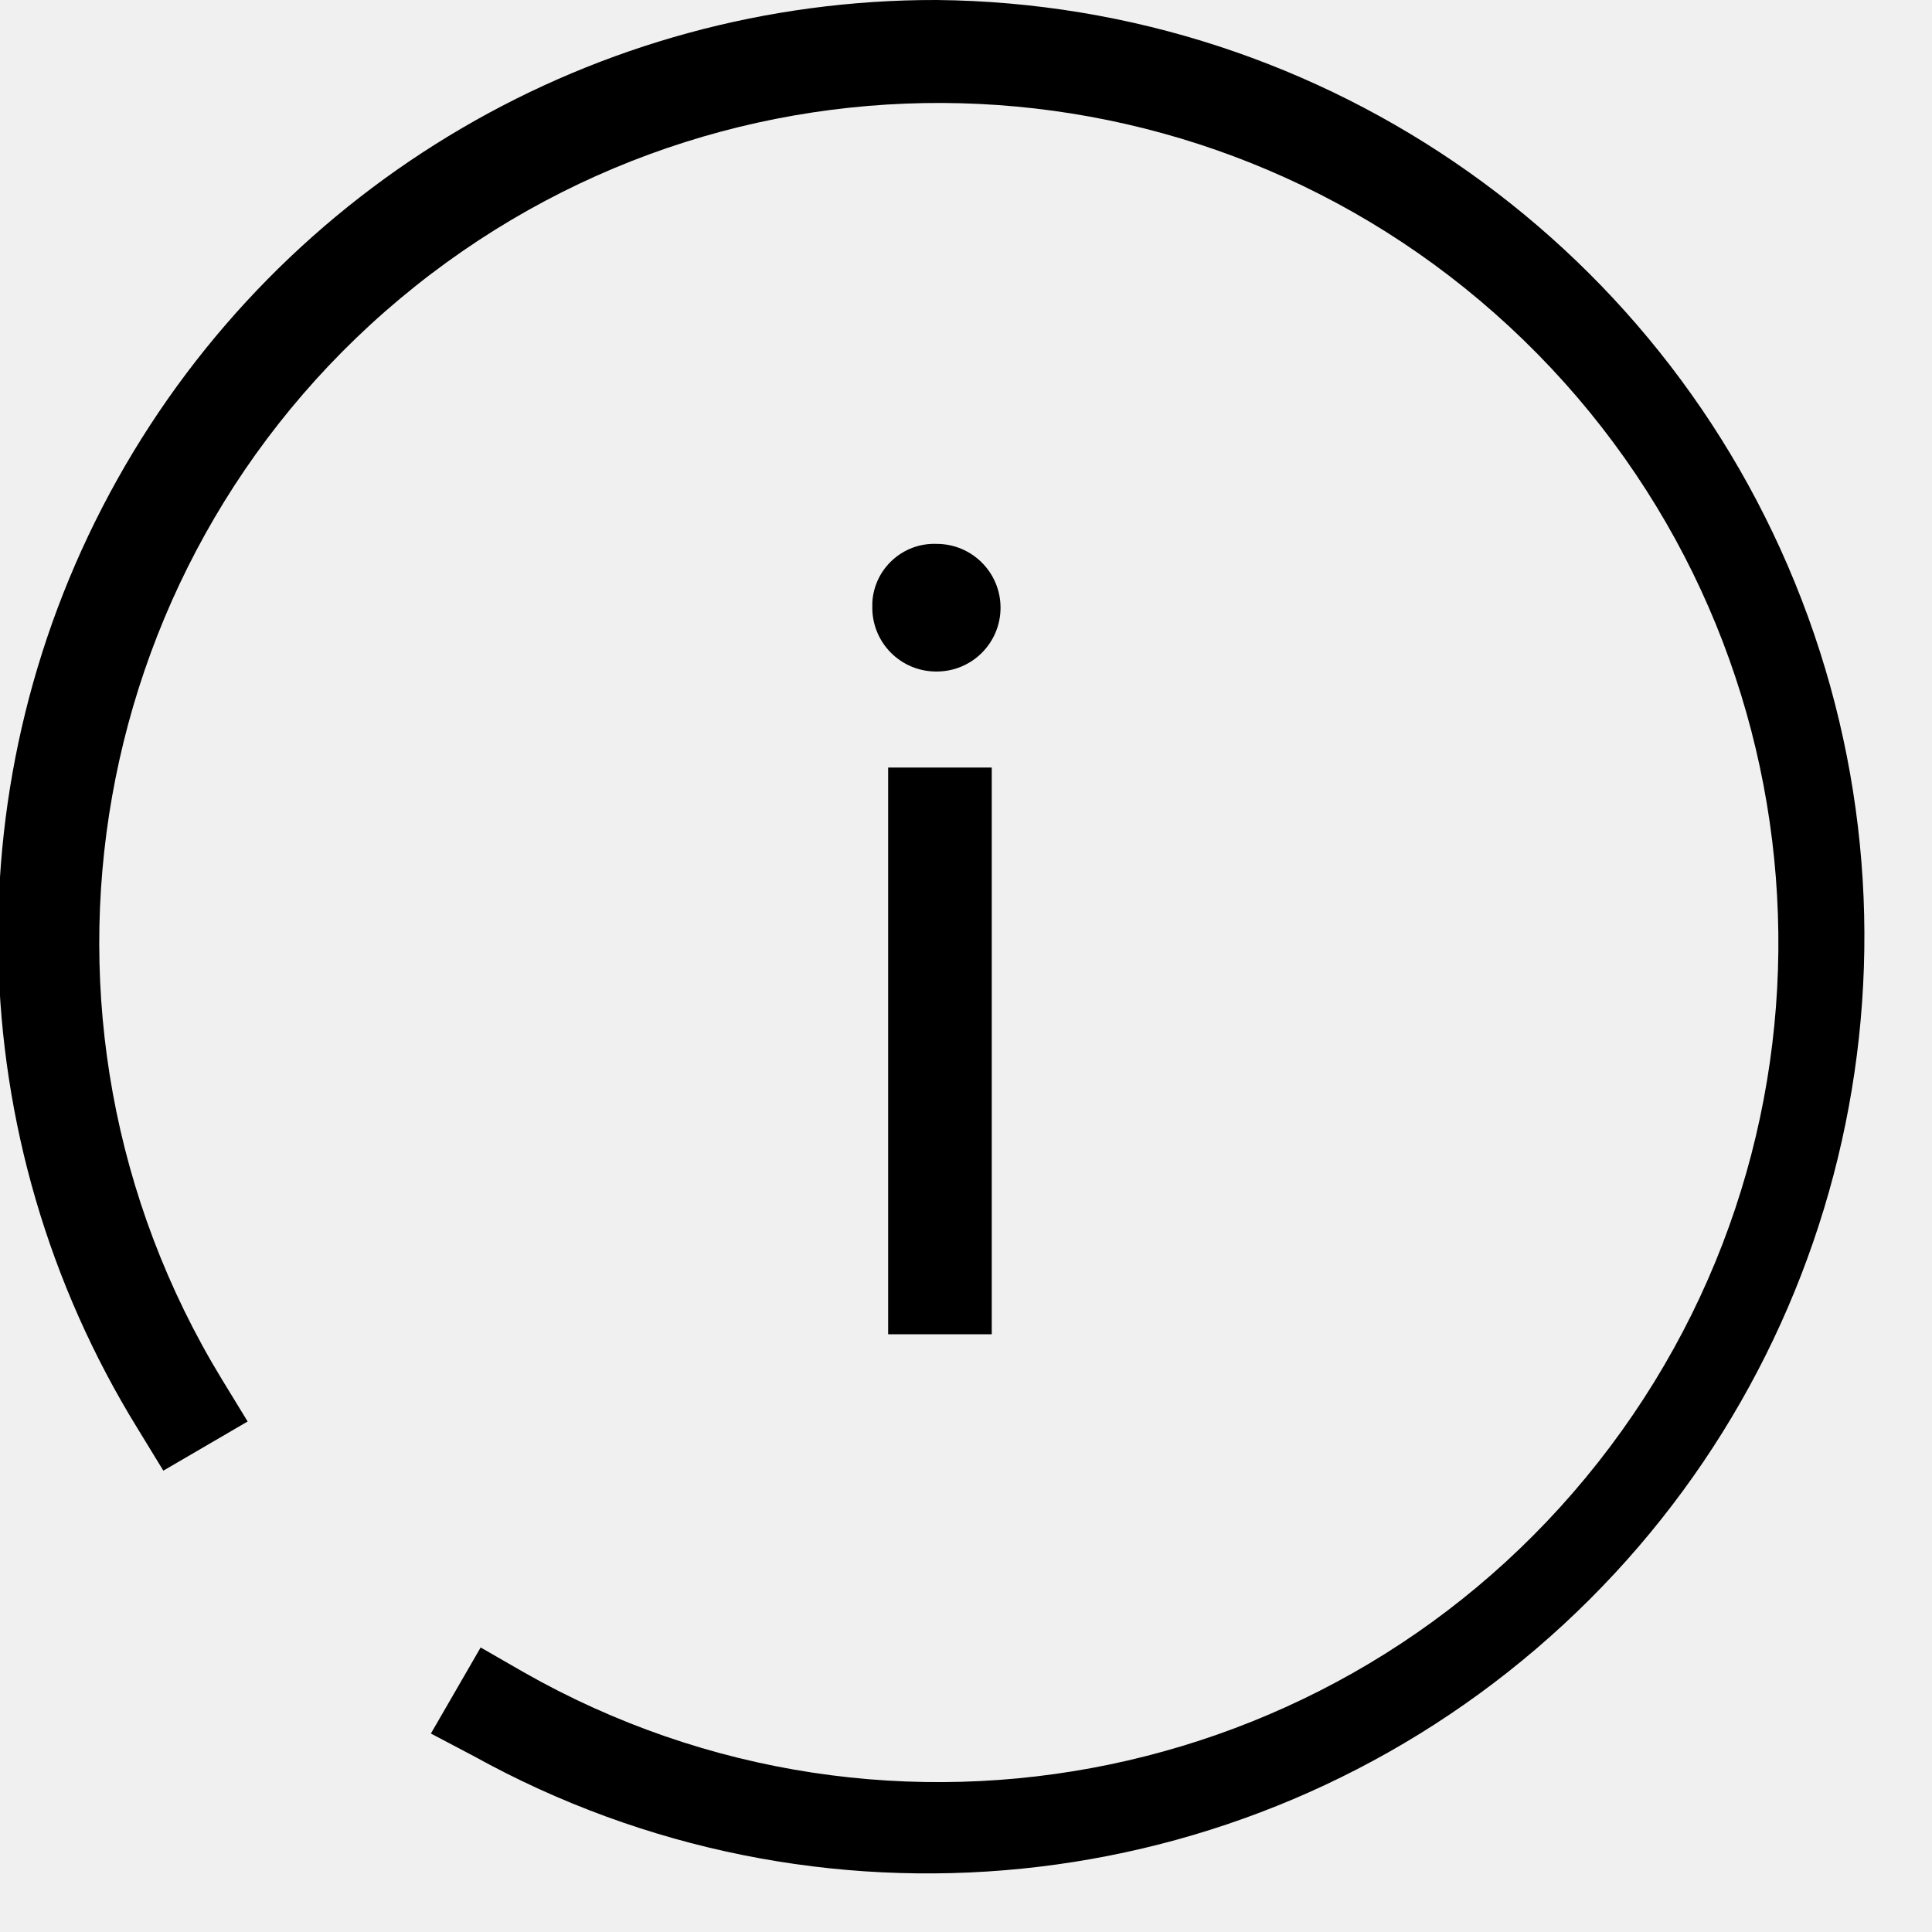
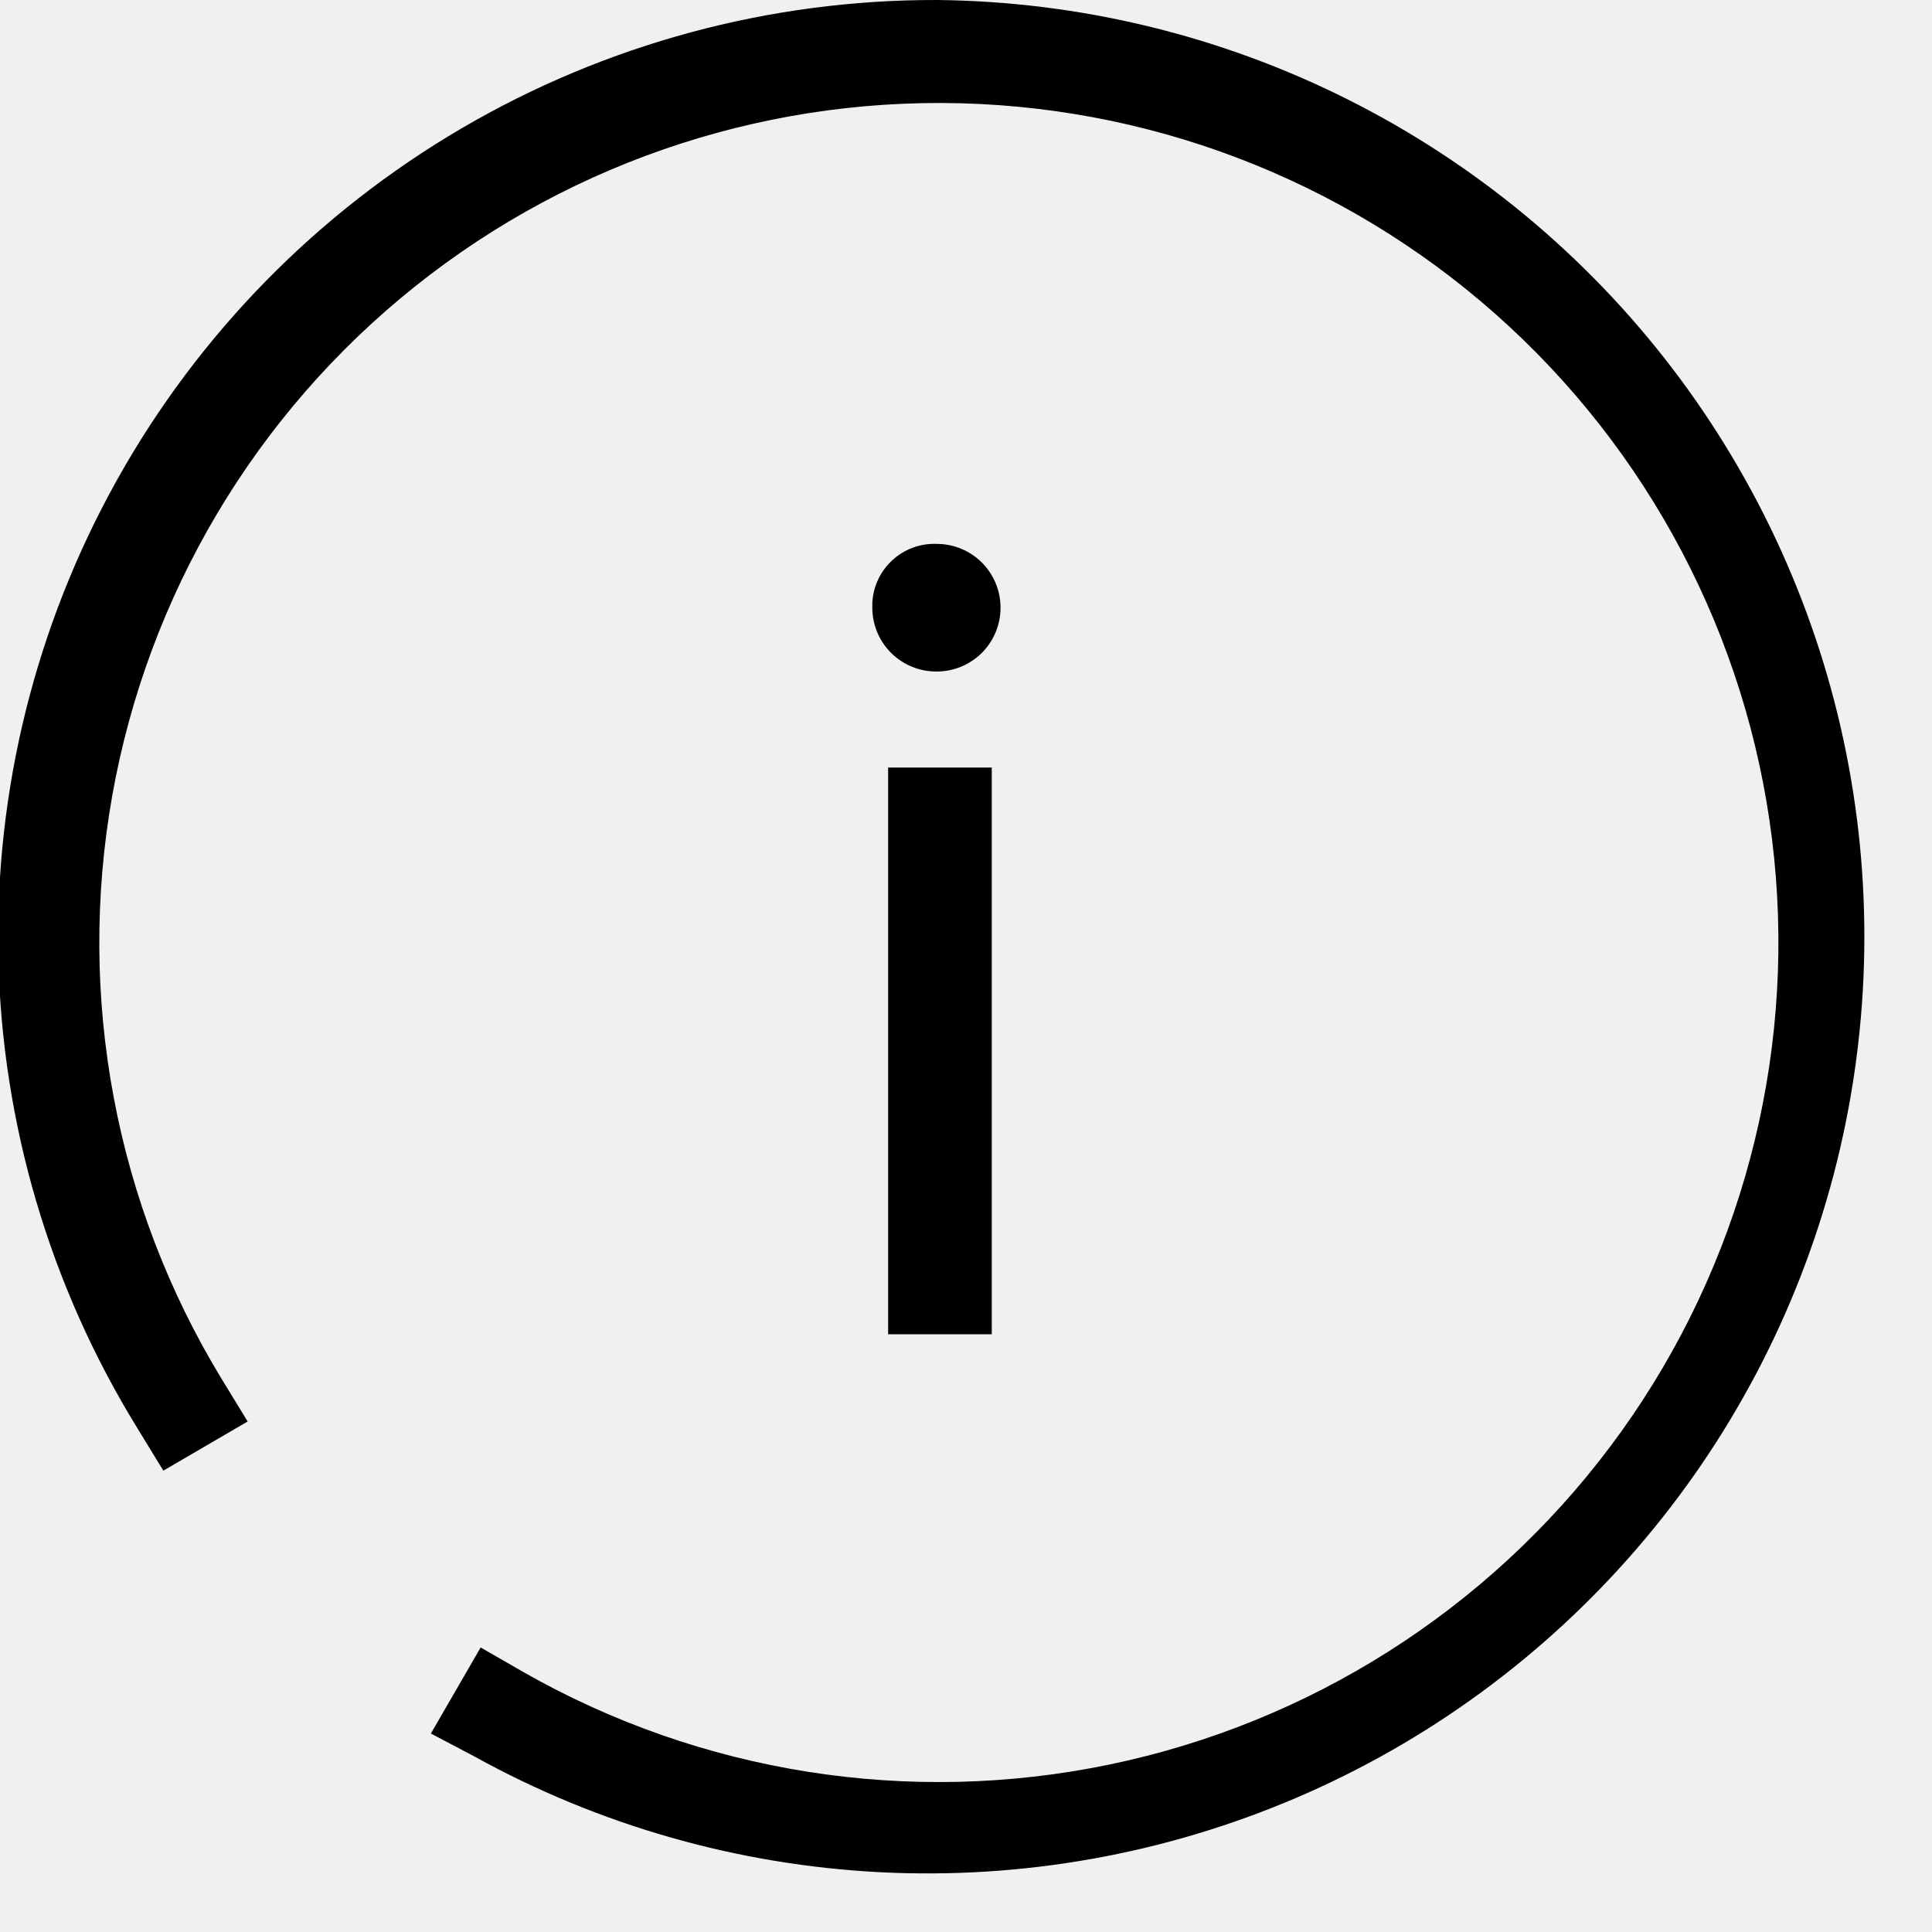
- <svg xmlns="http://www.w3.org/2000/svg" width="33" height="33" fill="none">
-   <g clip-path="url(#clip0_38_95)" fill="#000">
-     <path d="M16 0A16 16 0 002.35 24.4l.44.72 1.44-.84-.44-.72a14.34 14.34 0 115.15 5l-.73-.42-.85 1.47.74.39A16 16 0 1016 0z" />
-     <path d="M16 9.29a1.06 1.06 0 00-1.1 1v.06a1.09 1.09 0 001.1 1.12 1.09 1.09 0 100-2.18zm.94 3.82h-1.77v9.68h1.77v-9.68z" />
+ <svg xmlns="http://www.w3.org/2000/svg" width="33" height="33" viewBox="0 0 33 33" fill="none">
+   <g clip-path="url(#clip0_38_95)">
+     <path d="M16 2.26613e-06C13.149 -0.006 10.349 0.75 7.888 2.19C5.427 3.63 3.396 5.7 2.004 8.188C0.612 10.676 -0.089 13.491 -0.029 16.341C0.032 19.192 0.853 21.974 2.35 24.4L2.79 25.12L4.23 24.28L3.79 23.56C1.974 20.58 1.308 17.04 1.915 13.603C2.523 10.166 4.362 7.069 7.09 4.892C9.817 2.714 13.245 1.607 16.731 1.776C20.217 1.945 23.521 3.379 26.025 5.81C28.529 8.241 30.061 11.502 30.333 14.981C30.605 18.46 29.599 21.919 27.503 24.71C25.407 27.501 22.366 29.431 18.948 30.14C15.531 30.849 11.973 30.287 8.94 28.56L8.21 28.14L7.36 29.61L8.1 30C10.231 31.179 12.603 31.855 15.035 31.979C17.467 32.102 19.895 31.668 22.135 30.711C24.374 29.754 26.365 28.298 27.956 26.454C29.548 24.611 30.697 22.429 31.317 20.074C31.937 17.719 32.012 15.253 31.535 12.865C31.058 10.477 30.042 8.229 28.565 6.293C27.087 4.357 25.188 2.784 23.01 1.693C20.833 0.603 18.435 0.024 16 2.26613e-06Z" fill="black" />
+     <path d="M16 9.29C15.722 9.279 15.451 9.378 15.246 9.565C15.04 9.752 14.916 10.012 14.9 10.29V10.35C14.896 10.496 14.922 10.642 14.975 10.779C15.029 10.915 15.11 11.039 15.212 11.144C15.315 11.248 15.438 11.331 15.573 11.387C15.709 11.443 15.854 11.471 16 11.47C16.289 11.47 16.567 11.355 16.771 11.151C16.976 10.946 17.09 10.669 17.09 10.38C17.09 10.091 16.976 9.814 16.771 9.609C16.567 9.405 16.289 9.29 16 9.29Z" fill="black" />
+     <path d="M16.94 13.11H15.17V22.79H16.94V13.11Z" fill="black" />
  </g>
  <defs>
    <clipPath id="clip0_38_95">
-       <path fill="#fff" d="M0 0h32.01v32.09H0z" />
+       <rect width="32.01" height="32.09" fill="white" />
    </clipPath>
  </defs>
</svg>
